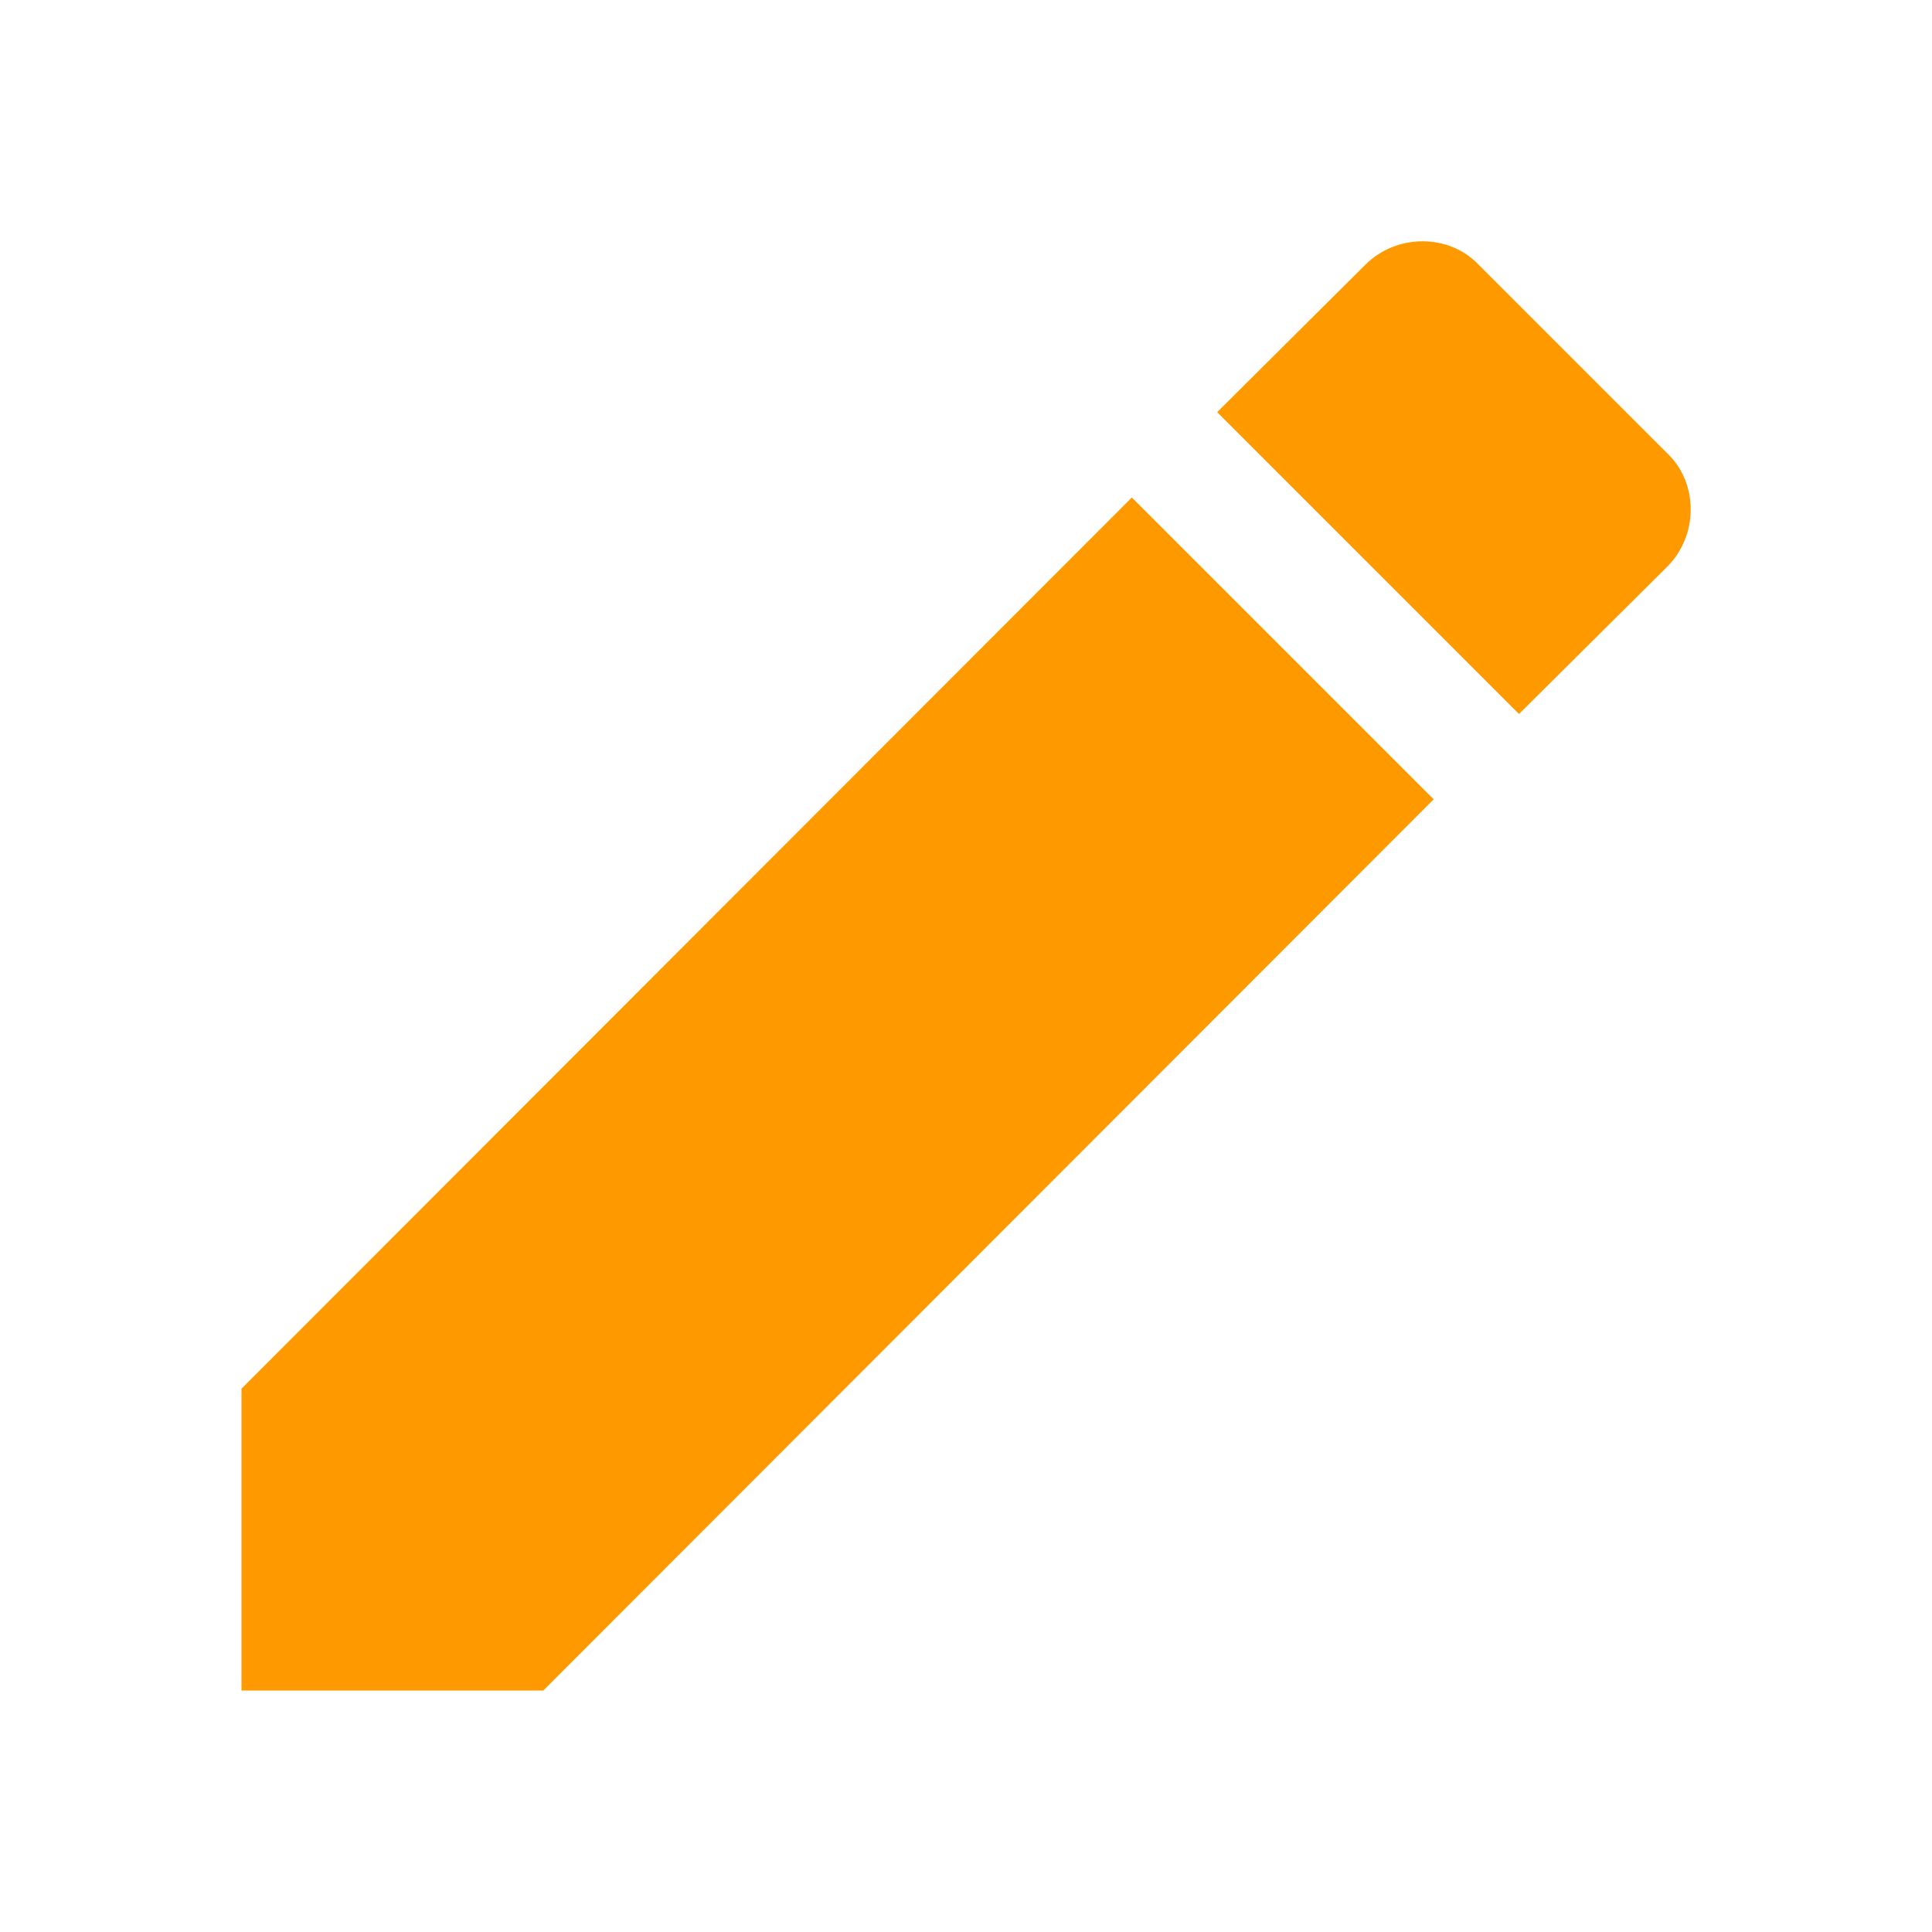
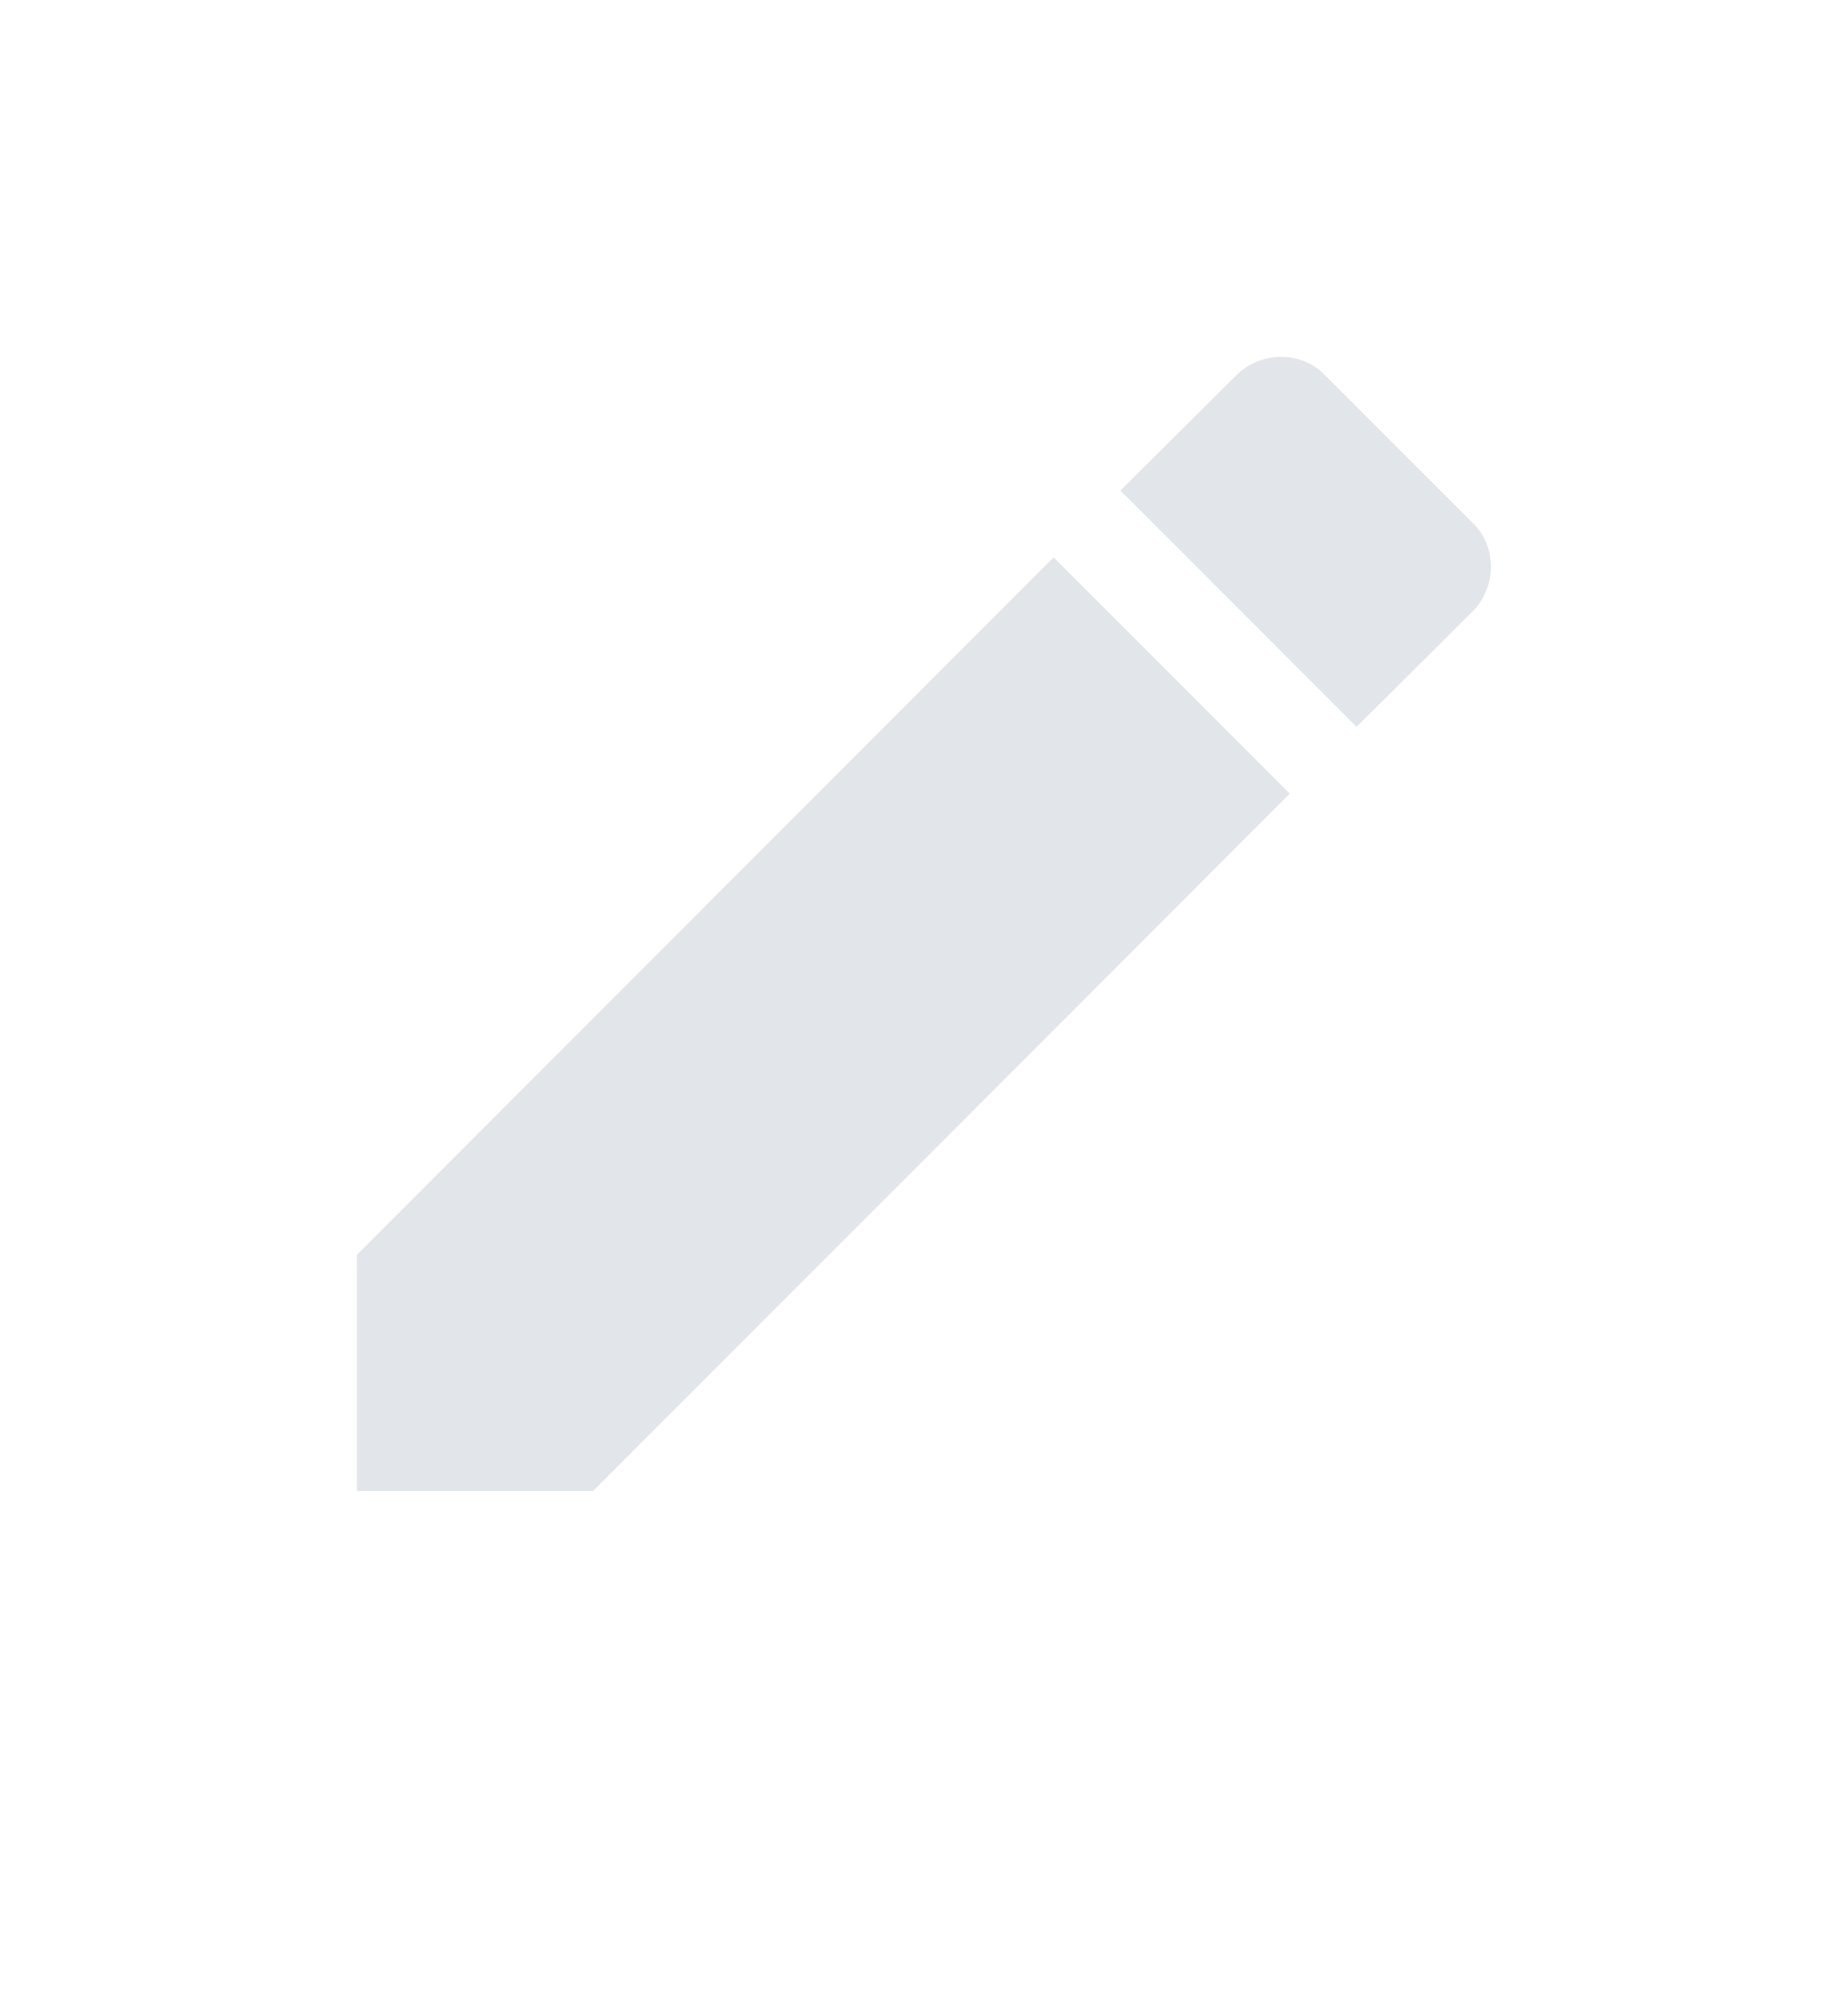
- <svg xmlns="http://www.w3.org/2000/svg" width="18" height="18" viewBox="0 0 18 18" fill="none">
-   <path d="M15.533 5.28C15.825 4.987 15.825 4.5 15.533 4.223L13.777 2.467C13.5 2.175 13.012 2.175 12.72 2.467L11.34 3.84L14.152 6.652L15.533 5.28ZM2.25 12.938V15.75H5.062L13.357 7.447L10.545 4.635L2.25 12.938Z" fill="#FF9900" />
+ <svg xmlns="http://www.w3.org/2000/svg" width="22" height="24" viewBox="0 0 22 20" fill="none">
+   <path d="M17.532 5.28C17.825 4.988 17.825 4.5 17.532 4.223L15.777 2.468C15.5 2.175 15.012 2.175 14.72 2.468L13.34 3.84L16.152 6.653L17.532 5.28ZM4.25 12.938V15.75H7.062L15.357 7.448L12.545 4.635L4.25 12.938Z" fill="#E2E5E9" />
</svg>
